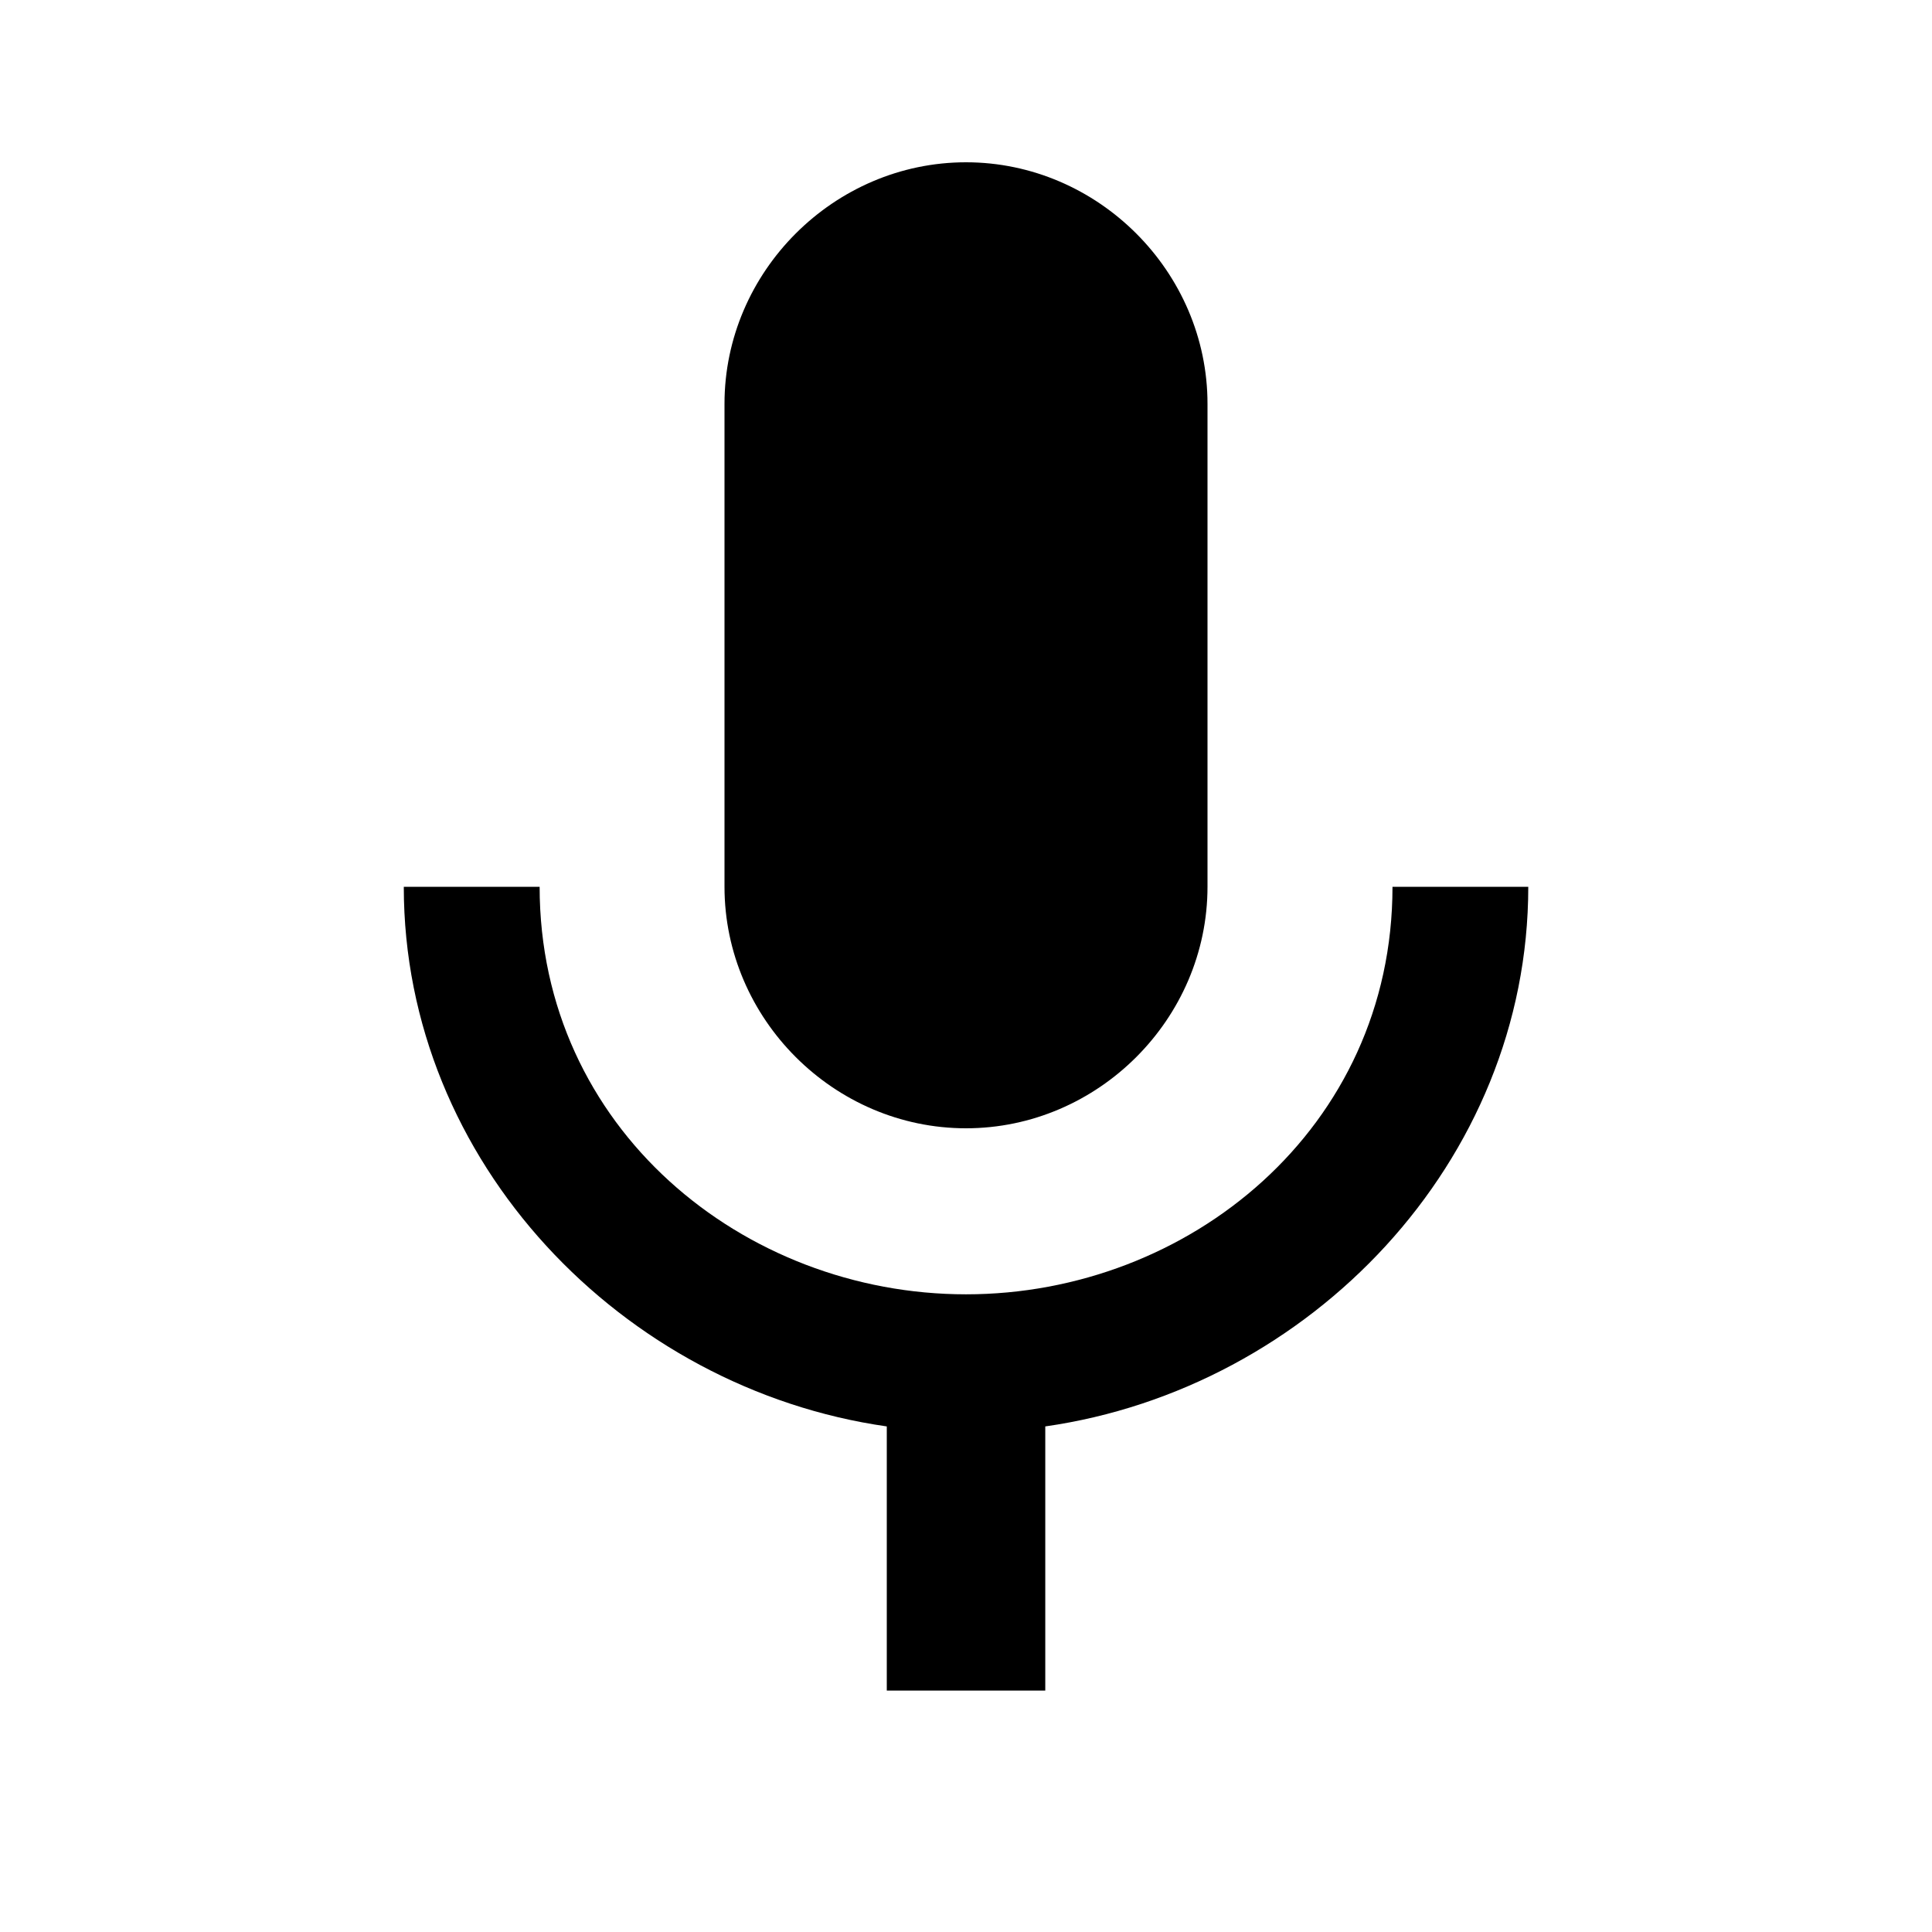
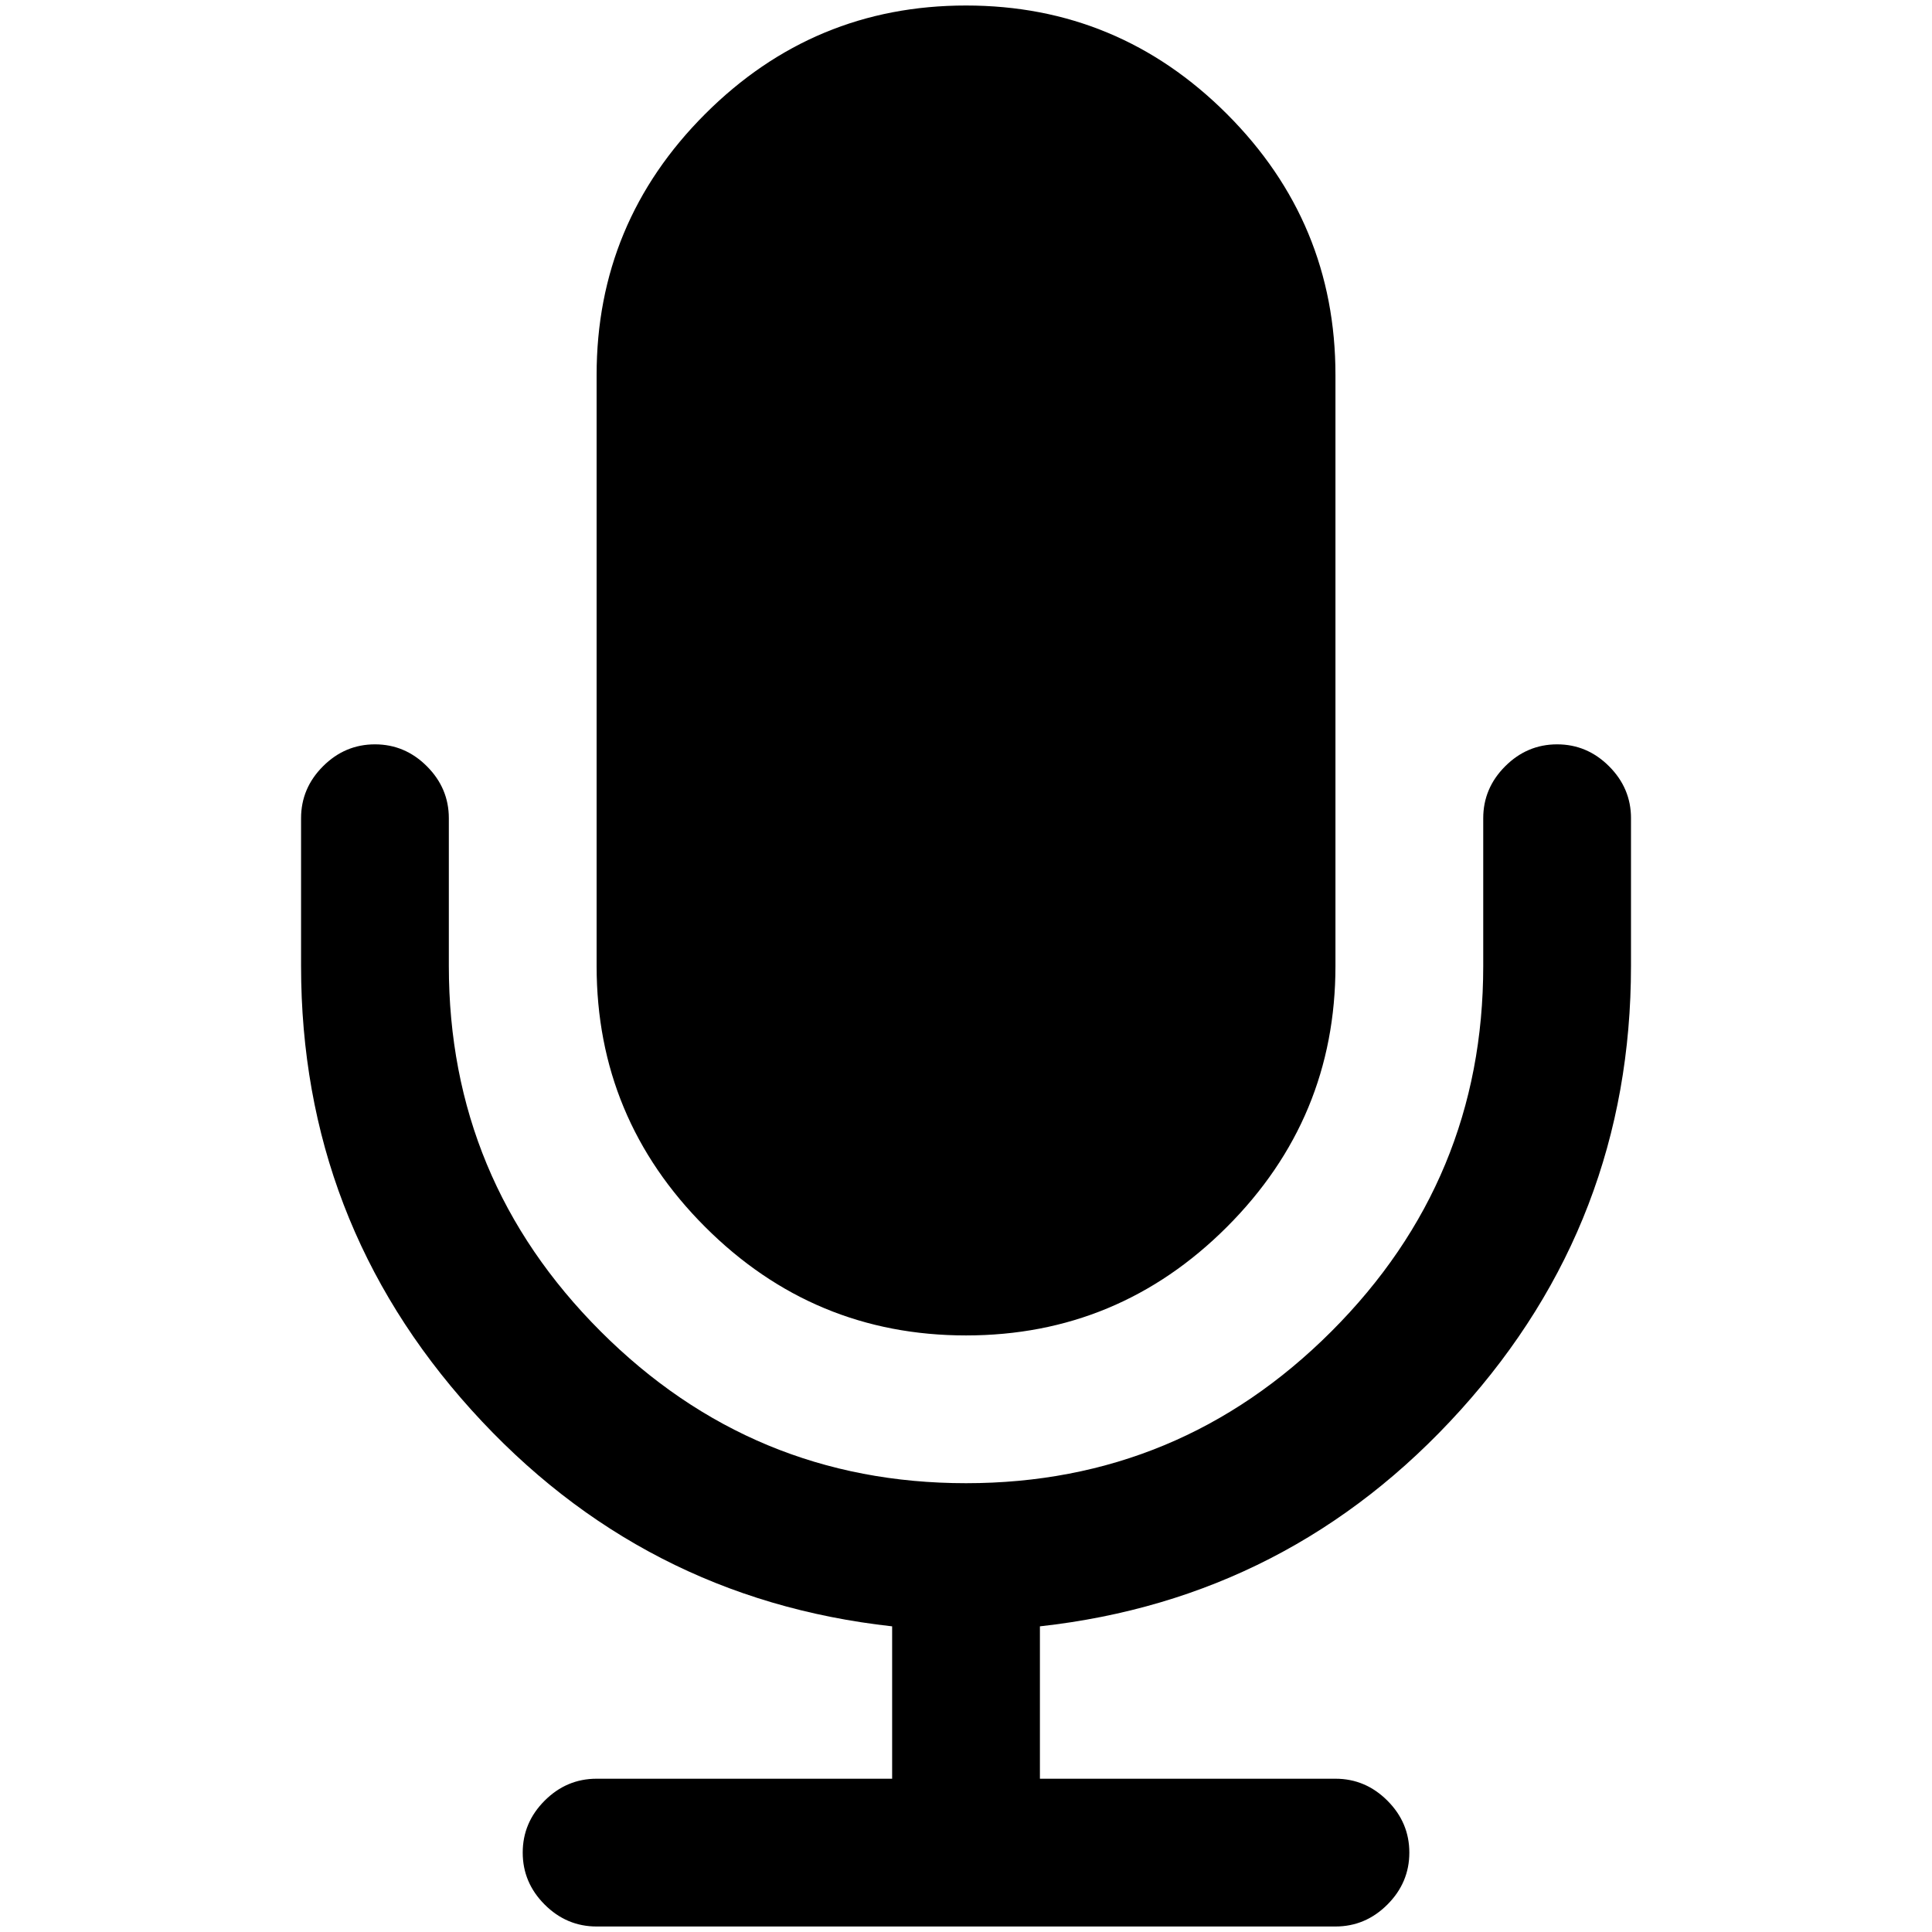
- <svg xmlns="http://www.w3.org/2000/svg" version="1.1" width="32" height="32" viewBox="0 0 32 32">
-   <path d="M23.063 14.688h2.25c0 4.563-3.625 8.313-8 8.938v4.375h-2.625v-4.375c-4.375-0.625-8-4.375-8-8.938h2.25c0 4 3.375 6.75 7.063 6.75s7.063-2.75 7.063-6.75zM16 18.688c-2.188 0-4-1.813-4-4v-8c0-2.188 1.813-4 4-4s4 1.813 4 4v8c0 2.188-1.813 4-4 4z" />
+ <svg xmlns="http://www.w3.org/2000/svg" width="32" height="32" version="1.1" viewBox="0 0 1792 1792">
+   <path d="m1512.8 758.94v137.06q0 236.65-157.94 411.72-157.94 175.07-390.3 200.77v141.34h274.12q27.841 0 48.186 20.345t20.345 48.186q0 27.841-20.345 48.186t-48.186 20.345h-685.31q-27.841 0-48.186-20.345-20.345-20.345-20.345-48.186 0-27.841 20.345-48.186 20.345-20.345 48.186-20.345h274.12v-141.34q-232.36-25.699-390.3-200.77-157.94-175.07-157.94-411.72v-137.06q0-27.841 20.345-48.186 20.345-20.345 48.186-20.345 27.841 0 48.186 20.345 20.345 20.345 20.345 48.186v137.06q0 198.1 140.81 338.91 140.81 140.81 338.91 140.81 198.1 0 338.91-140.81 140.81-140.81 140.81-338.91v-137.06q0-27.841 20.345-48.186 20.345-20.345 48.186-20.345 27.841 0 48.186 20.345 20.345 20.345 20.345 48.186zm-274.12-411.18v548.25q0 141.34-100.65 242-100.65 100.65-242 100.65-141.34 0-242-100.65-100.65-100.65-100.65-242v-548.25q0-141.34 100.65-242t242-100.65q141.34 0 242 100.65 100.65 100.65 100.65 242z" style="stroke-width:1.071" />
</svg>
